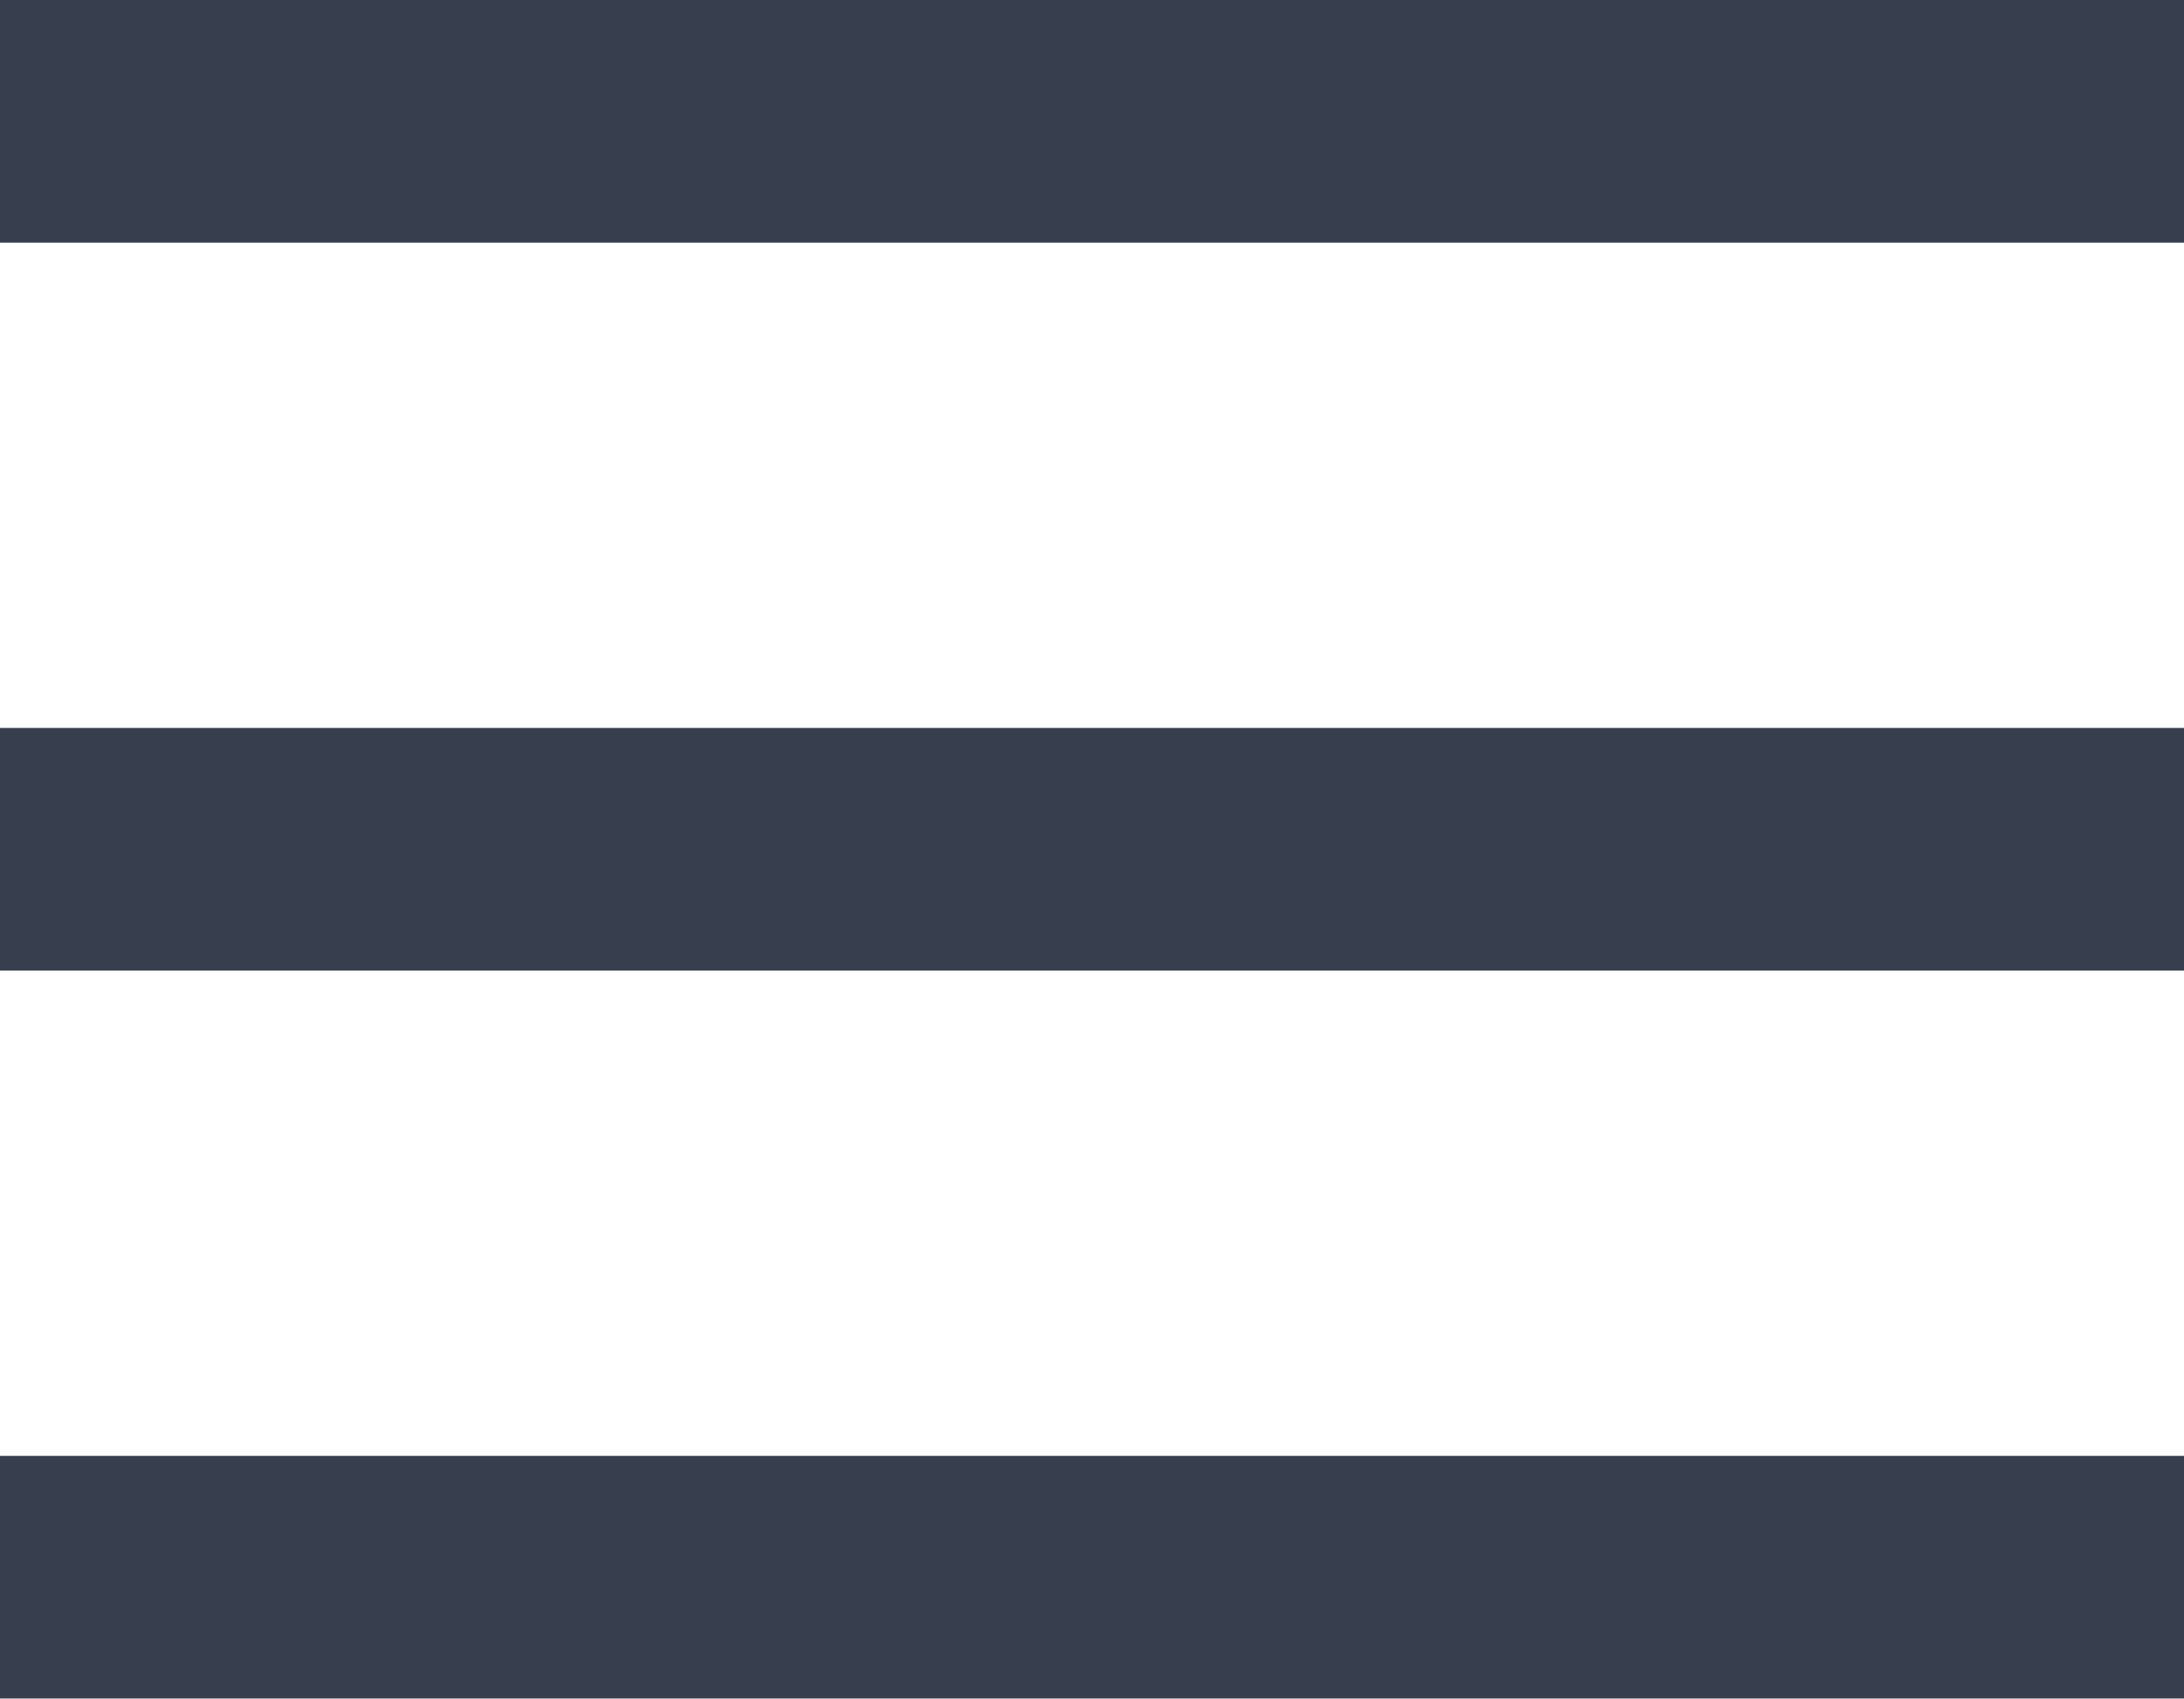
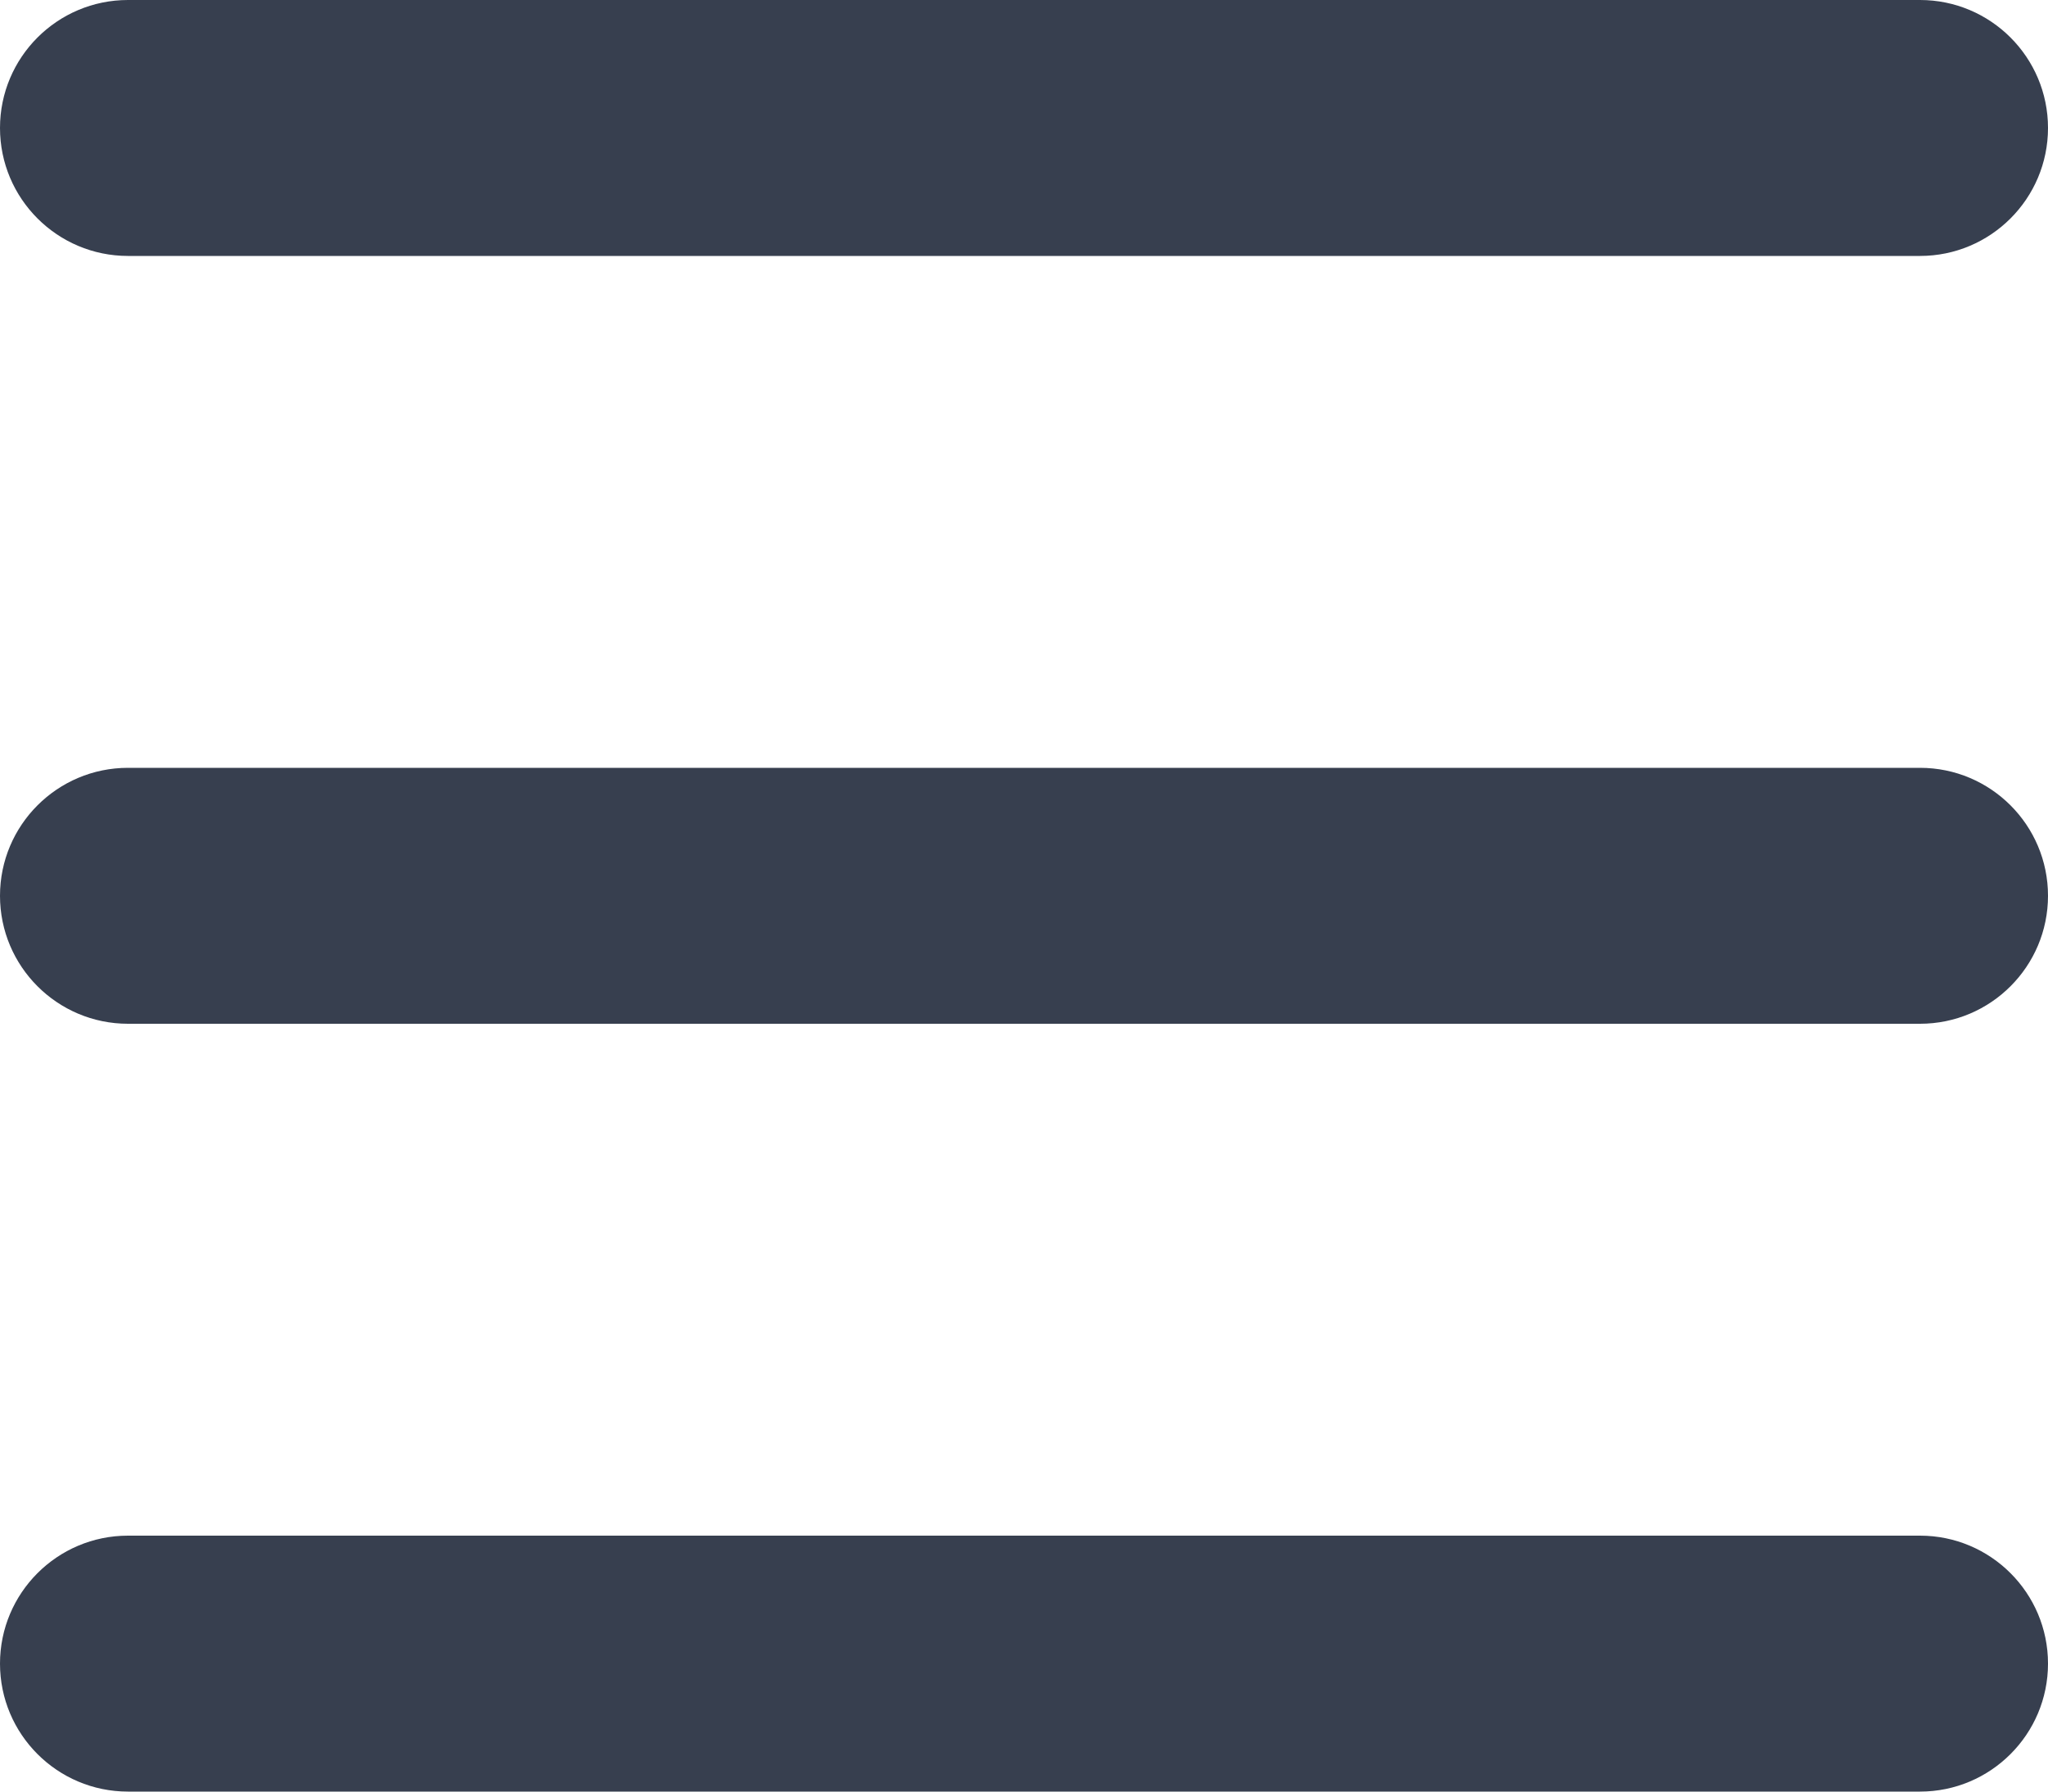
- <svg xmlns="http://www.w3.org/2000/svg" width="18px" height="14px" viewBox="0 0 18 14" version="1.1">
+ <svg xmlns="http://www.w3.org/2000/svg" width="16px" height="14px" viewBox="0 0 16 14" version="1.1">
  <defs />
-   <g id="🏠-Highlevel-Pages" stroke="none" stroke-width="1" fill="none" fill-rule="evenodd">
-     <g id="Home-(m)" transform="translate(-24, -29)" fill="#373F4F">
-       <path d="M24,29 L42,29 L42,31 L24,31 L24,29 Z M24,35 L42,35 L42,37 L24,37 L24,35 Z M24,41 L42,41 L42,43 L24,43 L24,41 Z" id="Menu-Icon" />
+   <g id="Website" stroke="none" stroke-width="1" fill="none" fill-rule="evenodd">
+     <g id="REDLINES-/-Mob:-Home---June-20" transform="translate(-24, -29)" fill="#373F4F">
+       <g id="Group-2" transform="translate(24, 22)">
+         <path d="M1,19 L15,19 C15.552,19 16,19.448 16,20 C16,20.552 15.552,21 15,21 L1,21 C0.448,21 6.76353751e-17,20.552 0,20 C-6.76353751e-17,19.448 0.448,19 1,19 Z M1,13 L15,13 C15.552,13 16,13.448 16,14 C16,14.552 15.552,15 15,15 L1,15 C0.448,15 6.76353751e-17,14.552 0,14 C-6.76353751e-17,13.448 0.448,13 1,13 Z M1,7 L15,7 C15.552,7 16,7.448 16,8 C16,8.552 15.552,9 15,9 L1,9 C0.448,9 6.76353751e-17,8.552 0,8 C-6.76353751e-17,7.448 0.448,7 1,7 Z" id="Combined-Shape" />
+       </g>
    </g>
  </g>
</svg>
